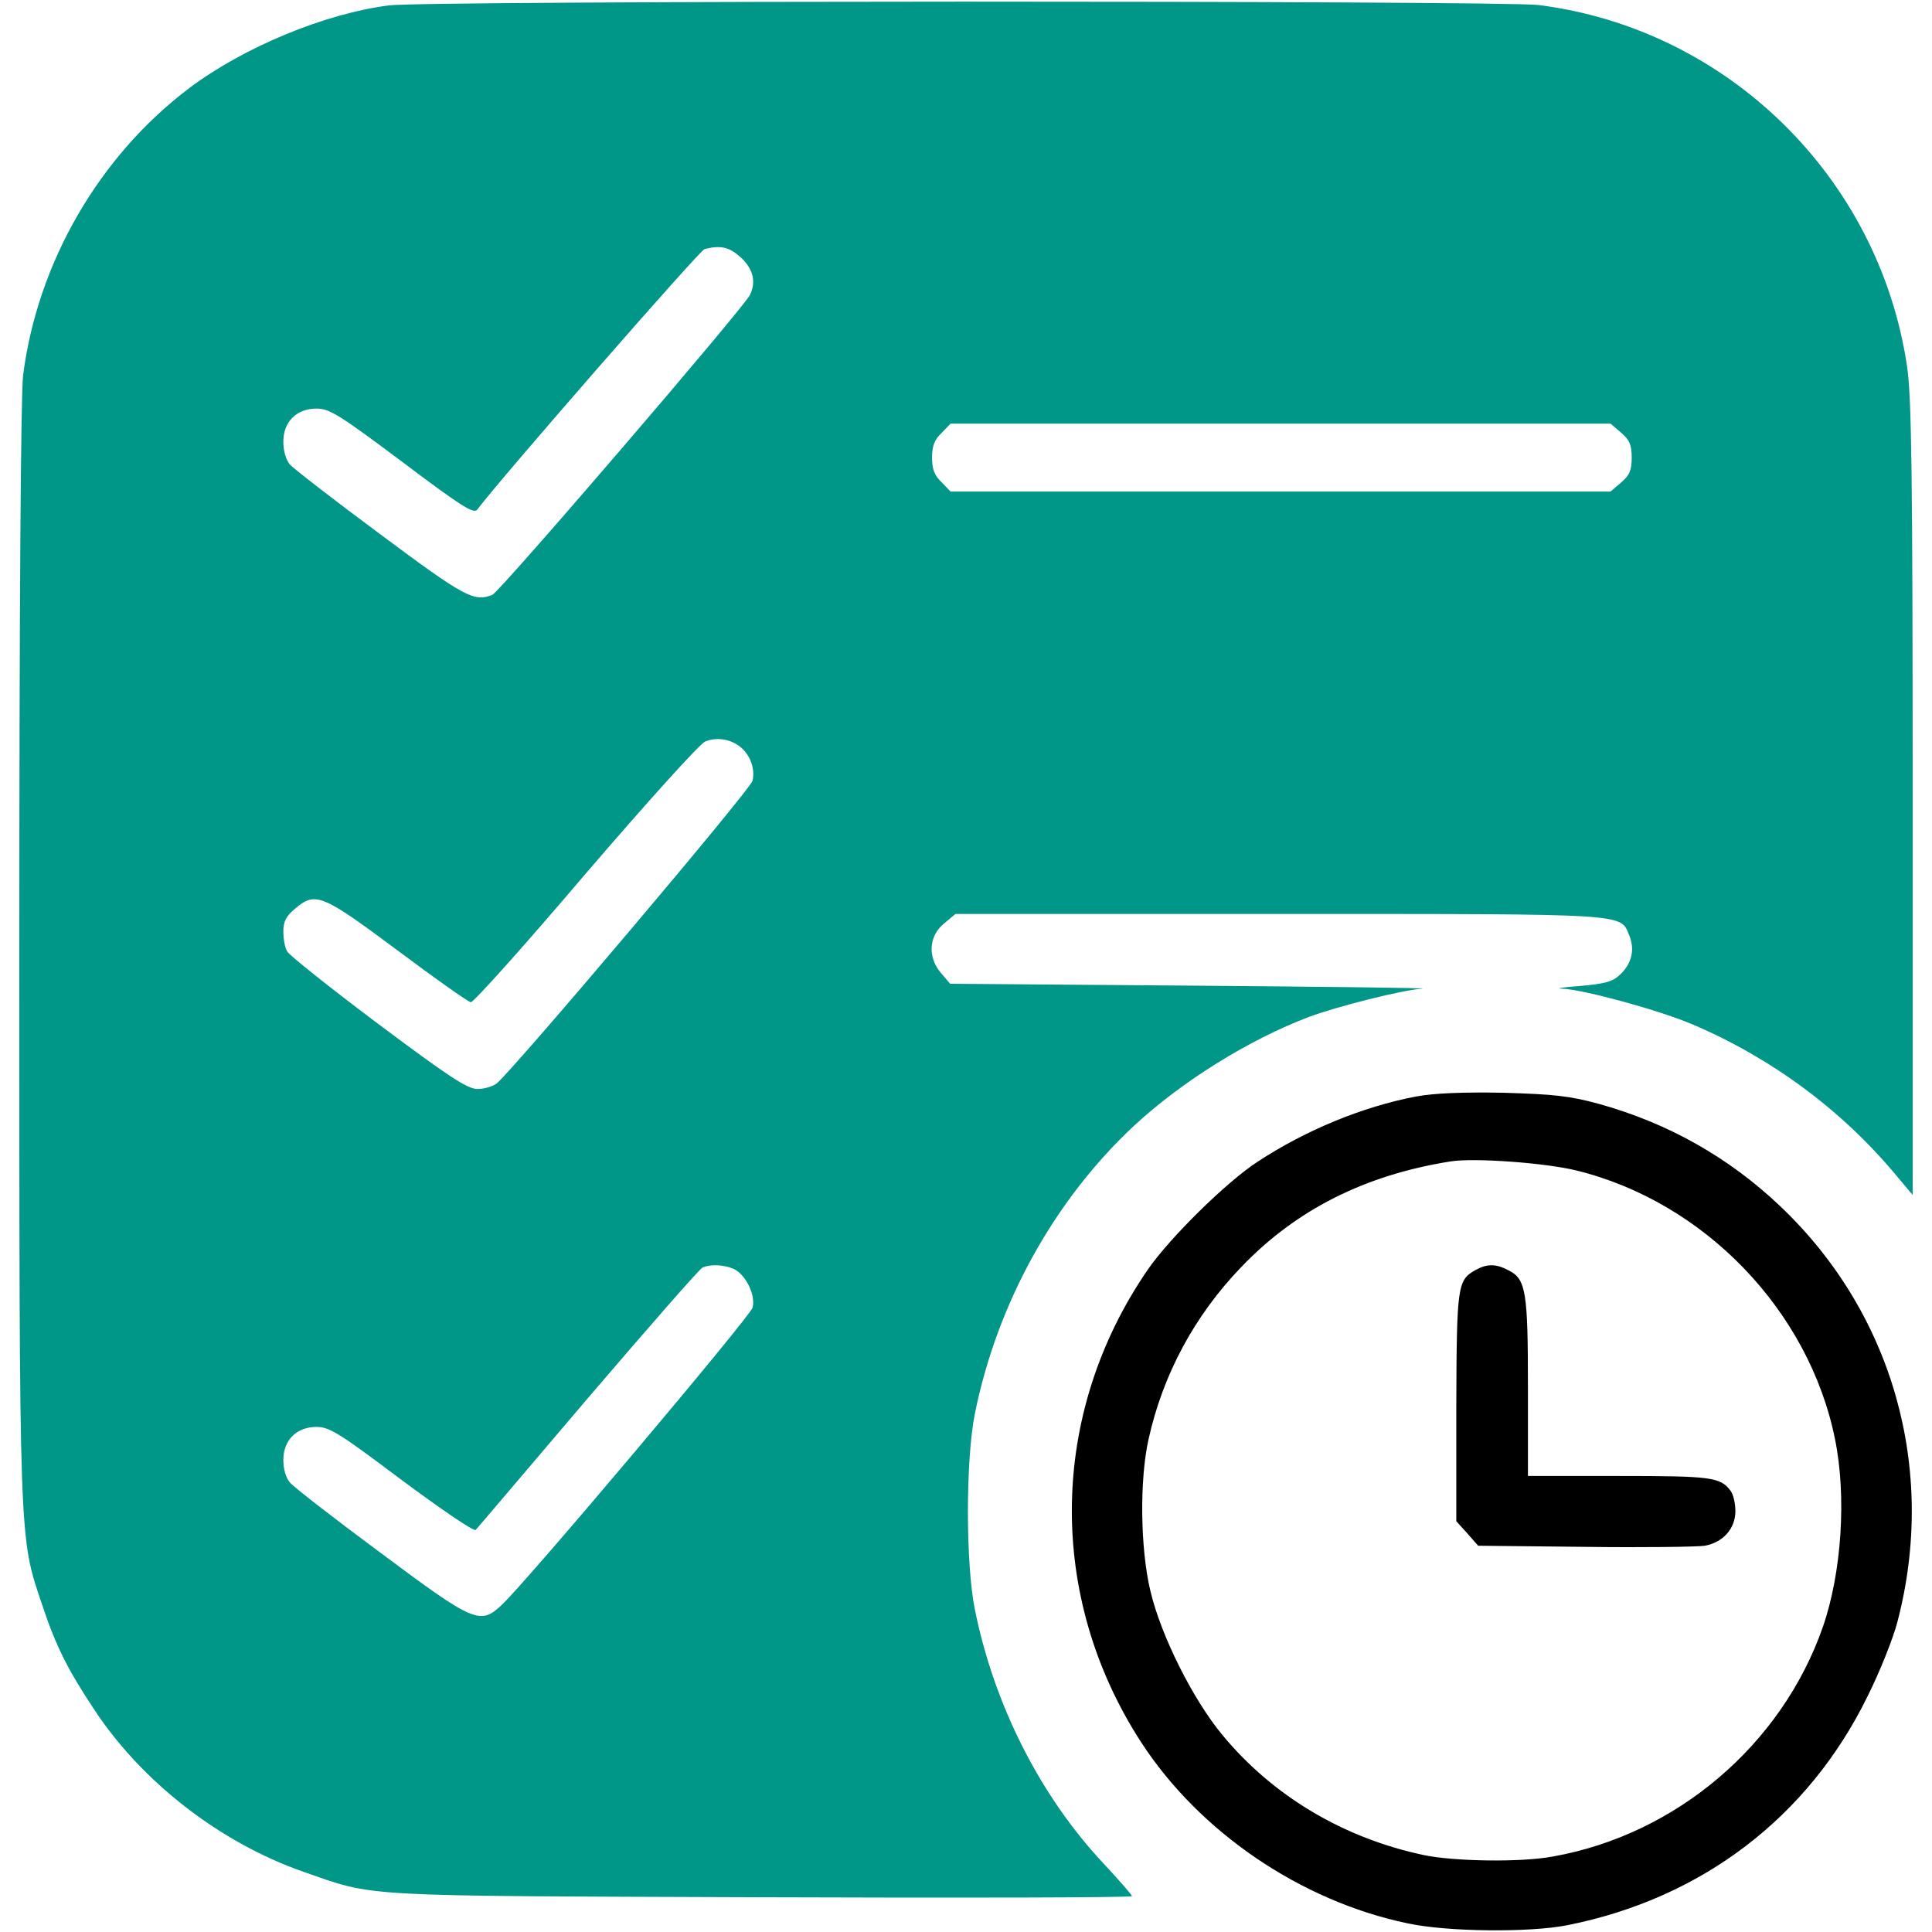
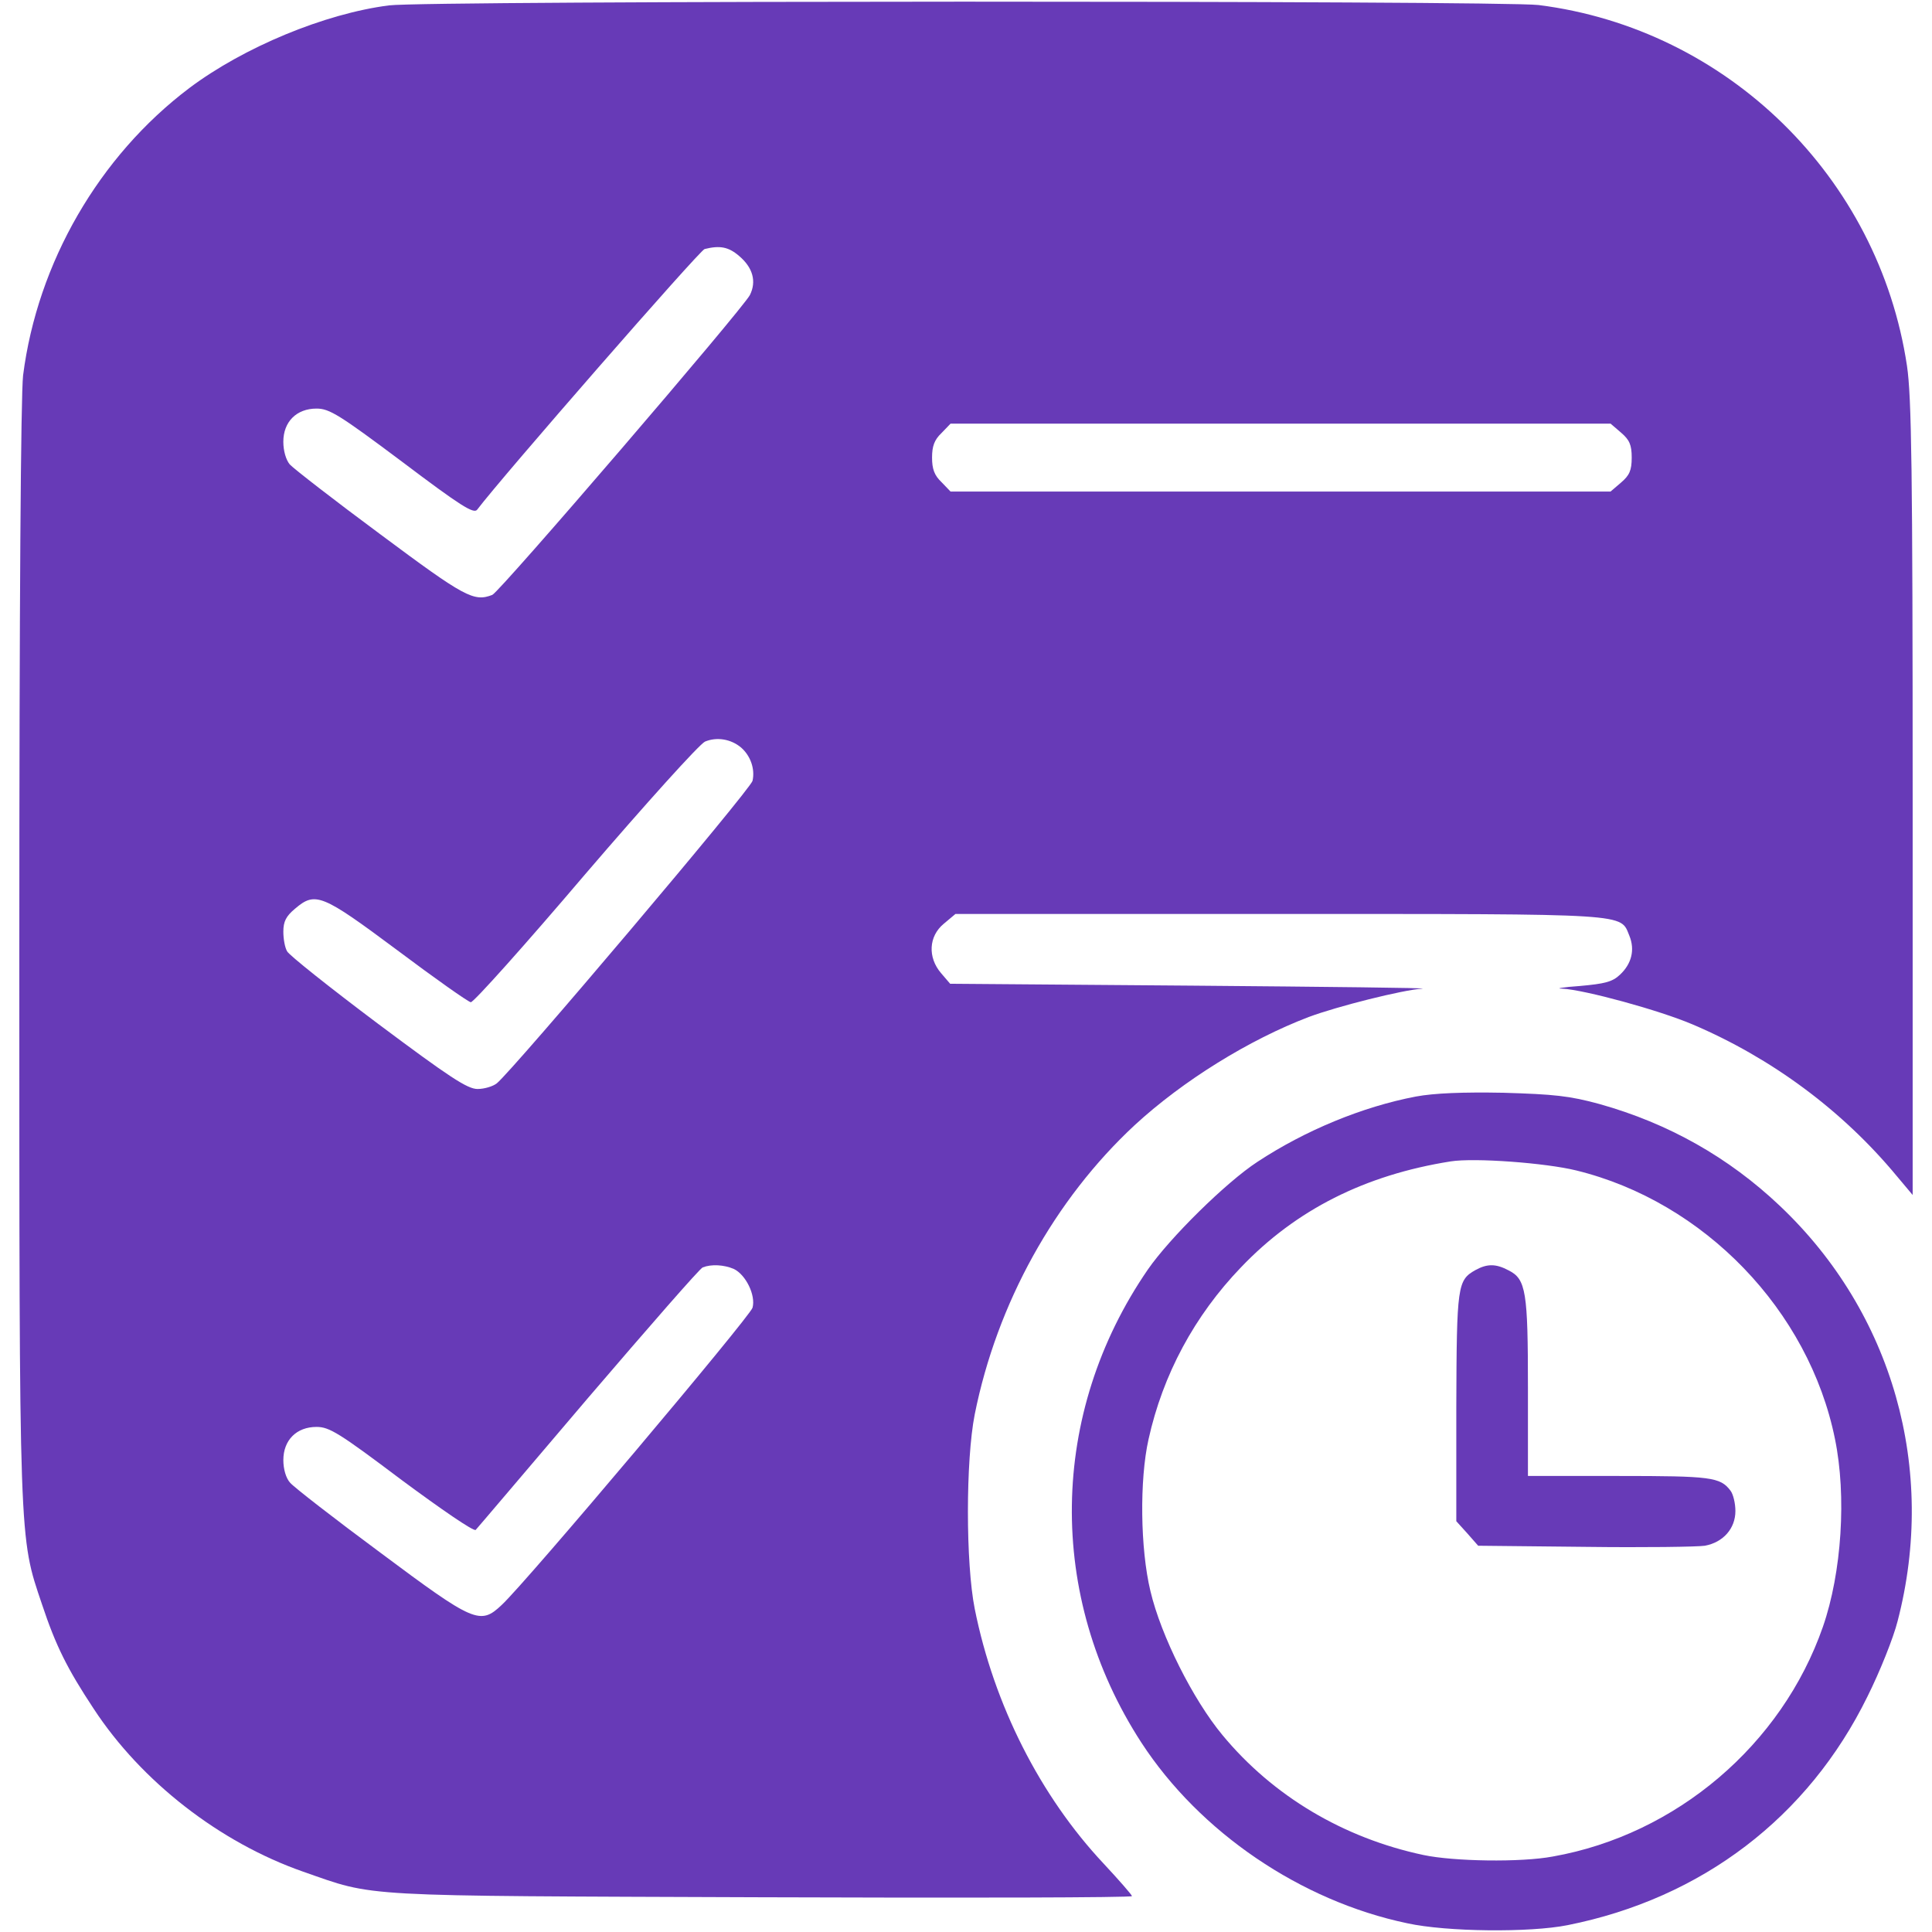
<svg xmlns="http://www.w3.org/2000/svg" version="1.1" x="0px" y="0px" viewBox="0 0 1000 1000" enable-background="new 0 0 1000 1000" xml:space="preserve">
  <g>
    <g transform="translate(0,512) scale(0.1,-0.1)">
-       <path style="fill: #009688" d="M2013.1,5092.1c-333.8-42.9-751.6-216.7-1032.7-427.5C511.9,4311.2,193.7,3758.8,119.5,3177C107.8,3073.5,100,2015.4,100,194.1c0-3092.3-2-3024,117.1-3377.3c72.2-216.7,130.8-333.8,267.5-540.8c247.9-378.7,654-693,1083.5-843.4c380.7-132.8,257.7-124.9,2373.9-132.8c1054.2-3.9,1917.1-1.9,1917.1,5.9c0,5.9-66.4,82-146.4,167.9c-328,349.4-568.1,821.9-667.6,1319.7c-46.9,236.2-46.9,767.2,0,1005.4c115.2,575.9,413.9,1112.7,827.7,1497.3c249.9,230.4,593.5,443.1,901.9,560.3C6921-89,7262.6-3.1,7362.2,2.7c37.1,3.9-497.8,9.8-1186.9,15.6L4918,28.1l-46.9,54.7c-70.3,82-64.4,191.3,13.7,255.7l60.5,50.8h1676.9c1837,0,1762.8,3.9,1811.6-113.2c29.3-72.2,11.7-144.5-48.8-201.1c-39-37.1-78.1-46.9-208.9-58.6c-87.9-5.9-128.9-13.7-89.8-13.7c115.2-5.9,501.7-111.3,675.5-185.5c408-173.8,775-445.1,1056.1-784.8l82-97.6V984.7c0,1708.2-5.8,2081-29.3,2241.1c-146.4,978.1-931.2,1745.3-1907.3,1868.2C7766.3,5117.5,2202.5,5117.5,2013.1,5092.1z M3824.8,3795.8c72.2-60.5,91.8-132.7,56.6-203c-37.1-72.2-1294.3-1536.4-1333.3-1552c-95.7-37.1-142.5-11.7-577.9,312.4c-240.1,177.7-450.9,341.6-470.5,363.1c-19.5,23.4-33.2,70.3-33.2,117.1c0,103.5,68.3,171.8,171.8,171.8c66.4,0,117.1-31.2,443.1-275.3c302.6-228.4,370.9-271.4,388.5-247.9c124.9,165.9,1151.8,1343.1,1177.2,1349C3725.2,3850.5,3770.1,3842.7,3824.8,3795.8z M8391,2880.3c43-37.1,54.7-62.5,54.7-128.8c0-66.4-11.7-91.8-54.7-128.8l-54.7-46.9H6628.1H4920l-46.9,48.8c-37.1,35.1-48.8,68.3-48.8,126.9c0,58.6,11.7,91.8,48.8,126.9l46.9,48.8h1708.2h1708.2L8391,2880.3z M3836.5,1250.2c48.8-43,72.2-111.3,58.6-171.8C3883.3,1031.5,2657.4-417,2571.5-487.3c-19.5-15.6-64.4-29.3-99.6-29.3c-52.7,0-144.5,60.5-515.4,337.7C1706.7,8.6,1495.8,176.5,1486.1,196c-11.7,19.5-19.5,64.4-19.5,101.5c0,52.7,13.7,80,60.5,119.1c105.4,89.8,138.6,76.1,529-214.7c195.2-146.4,367-267.5,380.7-269.4c13.7-2,281.1,296.7,591.5,661.8c318.2,370.9,591.5,673.5,620.8,687.2C3709.6,1306.8,3783.8,1295.1,3836.5,1250.2z M3797.5-1447.7c62.5-29.3,115.2-136.7,97.6-201.1c-11.7-44.9-1173.3-1423.2-1298.2-1538.3c-111.3-105.4-142.5-91.8-626.7,269.4c-240.1,177.7-450.9,341.6-468.5,363.1c-21.5,23.4-35.1,70.3-35.1,117.1c0,103.5,68.3,171.8,171.8,171.8c66.4,0,117.1-31.2,441.2-275.3c203-150.3,372.9-267.4,382.6-257.7c7.8,7.8,269.4,316.3,581.7,683.3c314.3,367,579.8,671.6,593.5,675.4C3682.3-1422.4,3746.7-1426.3,3797.5-1447.7z" />
-       <path d="M7329-555.6C7051.7-608.3,6755-731.3,6509-893.3c-162-105.4-454.9-394.3-568.1-558.3c-511.5-743.8-525.1-1690.6-33.2-2448.1c302.6-464.6,825.8-819.9,1376.3-935.1c205-44.9,634.5-48.8,829.7-9.8c695,138.6,1245.5,558.3,1552,1183c64.4,128.8,134.7,304.6,156.2,390.4c205,786.7-25.4,1596.9-609.1,2149.4c-265.5,251.8-577.8,427.5-933.1,527.1c-156.2,42.9-236.2,50.7-497.8,58.6C7571-532.2,7424.6-538,7329-555.6z M8158.6-938.2c661.8-162,1204.5-724.3,1339.2-1390c60.5-294.8,35.1-691.1-62.5-972.2c-212.8-611-759.4-1075.7-1397.8-1188.9c-165.9-31.2-513.4-25.4-669.6,7.8c-413.9,87.9-778.9,304.6-1040.5,620.8c-152.3,183.5-318.2,513.4-372.9,745.7c-52.7,218.7-56.6,575.9-9.8,784.8c74.2,335.8,238.2,640.3,478.3,890.2c285,298.7,642.3,478.3,1085.4,548.6C7631.6-871.8,8000.5-899.2,8158.6-938.2z" />
-       <path d="M7637.4-1453.6c-93.7-52.7-97.6-78.1-99.6-708.7v-591.5l56.6-62.5l56.6-64.4l554.4-5.8c302.6-3.9,581.8,0,618.9,5.8c95.6,17.6,158.1,89.8,158.1,179.6c0,41-11.7,87.9-25.4,105.4c-52.7,70.3-101.5,76.1-577.9,76.1h-470.5v456.8c0,495.8-9.8,562.2-99.6,607.1C7742.8-1420.4,7697.9-1420.4,7637.4-1453.6z" />
+       <path style="fill: #673ab7" d="M2013.1,5092.1c-333.8-42.9-751.6-216.7-1032.7-427.5C511.9,4311.2,193.7,3758.8,119.5,3177C107.8,3073.5,100,2015.4,100,194.1c0-3092.3-2-3024,117.1-3377.3c72.2-216.7,130.8-333.8,267.5-540.8c247.9-378.7,654-693,1083.5-843.4c380.7-132.8,257.7-124.9,2373.9-132.8c1054.2-3.9,1917.1-1.9,1917.1,5.9c0,5.9-66.4,82-146.4,167.9c-328,349.4-568.1,821.9-667.6,1319.7c-46.9,236.2-46.9,767.2,0,1005.4c115.2,575.9,413.9,1112.7,827.7,1497.3c249.9,230.4,593.5,443.1,901.9,560.3C6921-89,7262.6-3.1,7362.2,2.7c37.1,3.9-497.8,9.8-1186.9,15.6L4918,28.1l-46.9,54.7c-70.3,82-64.4,191.3,13.7,255.7l60.5,50.8h1676.9c1837,0,1762.8,3.9,1811.6-113.2c29.3-72.2,11.7-144.5-48.8-201.1c-39-37.1-78.1-46.9-208.9-58.6c-87.9-5.9-128.9-13.7-89.8-13.7c115.2-5.9,501.7-111.3,675.5-185.5c408-173.8,775-445.1,1056.1-784.8l82-97.6V984.7c0,1708.2-5.8,2081-29.3,2241.1c-146.4,978.1-931.2,1745.3-1907.3,1868.2C7766.3,5117.5,2202.5,5117.5,2013.1,5092.1z M3824.8,3795.8c72.2-60.5,91.8-132.7,56.6-203c-37.1-72.2-1294.3-1536.4-1333.3-1552c-95.7-37.1-142.5-11.7-577.9,312.4c-240.1,177.7-450.9,341.6-470.5,363.1c-19.5,23.4-33.2,70.3-33.2,117.1c0,103.5,68.3,171.8,171.8,171.8c66.4,0,117.1-31.2,443.1-275.3c302.6-228.4,370.9-271.4,388.5-247.9c124.9,165.9,1151.8,1343.1,1177.2,1349C3725.2,3850.5,3770.1,3842.7,3824.8,3795.8z M8391,2880.3c43-37.1,54.7-62.5,54.7-128.8c0-66.4-11.7-91.8-54.7-128.8l-54.7-46.9H6628.1H4920l-46.9,48.8c-37.1,35.1-48.8,68.3-48.8,126.9c0,58.6,11.7,91.8,48.8,126.9l46.9,48.8h1708.2h1708.2L8391,2880.3z M3836.5,1250.2c48.8-43,72.2-111.3,58.6-171.8C3883.3,1031.5,2657.4-417,2571.5-487.3c-19.5-15.6-64.4-29.3-99.6-29.3c-52.7,0-144.5,60.5-515.4,337.7C1706.7,8.6,1495.8,176.5,1486.1,196c-11.7,19.5-19.5,64.4-19.5,101.5c0,52.7,13.7,80,60.5,119.1c105.4,89.8,138.6,76.1,529-214.7c195.2-146.4,367-267.5,380.7-269.4c13.7-2,281.1,296.7,591.5,661.8c318.2,370.9,591.5,673.5,620.8,687.2C3709.6,1306.8,3783.8,1295.1,3836.5,1250.2z M3797.5-1447.7c62.5-29.3,115.2-136.7,97.6-201.1c-11.7-44.9-1173.3-1423.2-1298.2-1538.3c-111.3-105.4-142.5-91.8-626.7,269.4c-240.1,177.7-450.9,341.6-468.5,363.1c-21.5,23.4-35.1,70.3-35.1,117.1c0,103.5,68.3,171.8,171.8,171.8c66.4,0,117.1-31.2,441.2-275.3c203-150.3,372.9-267.4,382.6-257.7c7.8,7.8,269.4,316.3,581.7,683.3c314.3,367,579.8,671.6,593.5,675.4C3682.3-1422.4,3746.7-1426.3,3797.5-1447.7z" />
+       <path style="fill: #673ab7" d="M7329-555.6C7051.7-608.3,6755-731.3,6509-893.3c-162-105.4-454.9-394.3-568.1-558.3c-511.5-743.8-525.1-1690.6-33.2-2448.1c302.6-464.6,825.8-819.9,1376.3-935.1c205-44.9,634.5-48.8,829.7-9.8c695,138.6,1245.5,558.3,1552,1183c64.4,128.8,134.7,304.6,156.2,390.4c205,786.7-25.4,1596.9-609.1,2149.4c-265.5,251.8-577.8,427.5-933.1,527.1c-156.2,42.9-236.2,50.7-497.8,58.6C7571-532.2,7424.6-538,7329-555.6z M8158.6-938.2c661.8-162,1204.5-724.3,1339.2-1390c60.5-294.8,35.1-691.1-62.5-972.2c-212.8-611-759.4-1075.7-1397.8-1188.9c-165.9-31.2-513.4-25.4-669.6,7.8c-413.9,87.9-778.9,304.6-1040.5,620.8c-152.3,183.5-318.2,513.4-372.9,745.7c-52.7,218.7-56.6,575.9-9.8,784.8c74.2,335.8,238.2,640.3,478.3,890.2c285,298.7,642.3,478.3,1085.4,548.6C7631.6-871.8,8000.5-899.2,8158.6-938.2z" />
+       <path style="fill: #673ab7" d="M7637.4-1453.6c-93.7-52.7-97.6-78.1-99.6-708.7v-591.5l56.6-62.5l56.6-64.4l554.4-5.8c302.6-3.9,581.8,0,618.9,5.8c95.6,17.6,158.1,89.8,158.1,179.6c0,41-11.7,87.9-25.4,105.4c-52.7,70.3-101.5,76.1-577.9,76.1h-470.5v456.8c0,495.8-9.8,562.2-99.6,607.1C7742.8-1420.4,7697.9-1420.4,7637.4-1453.6z" />
    </g>
  </g>
</svg>
